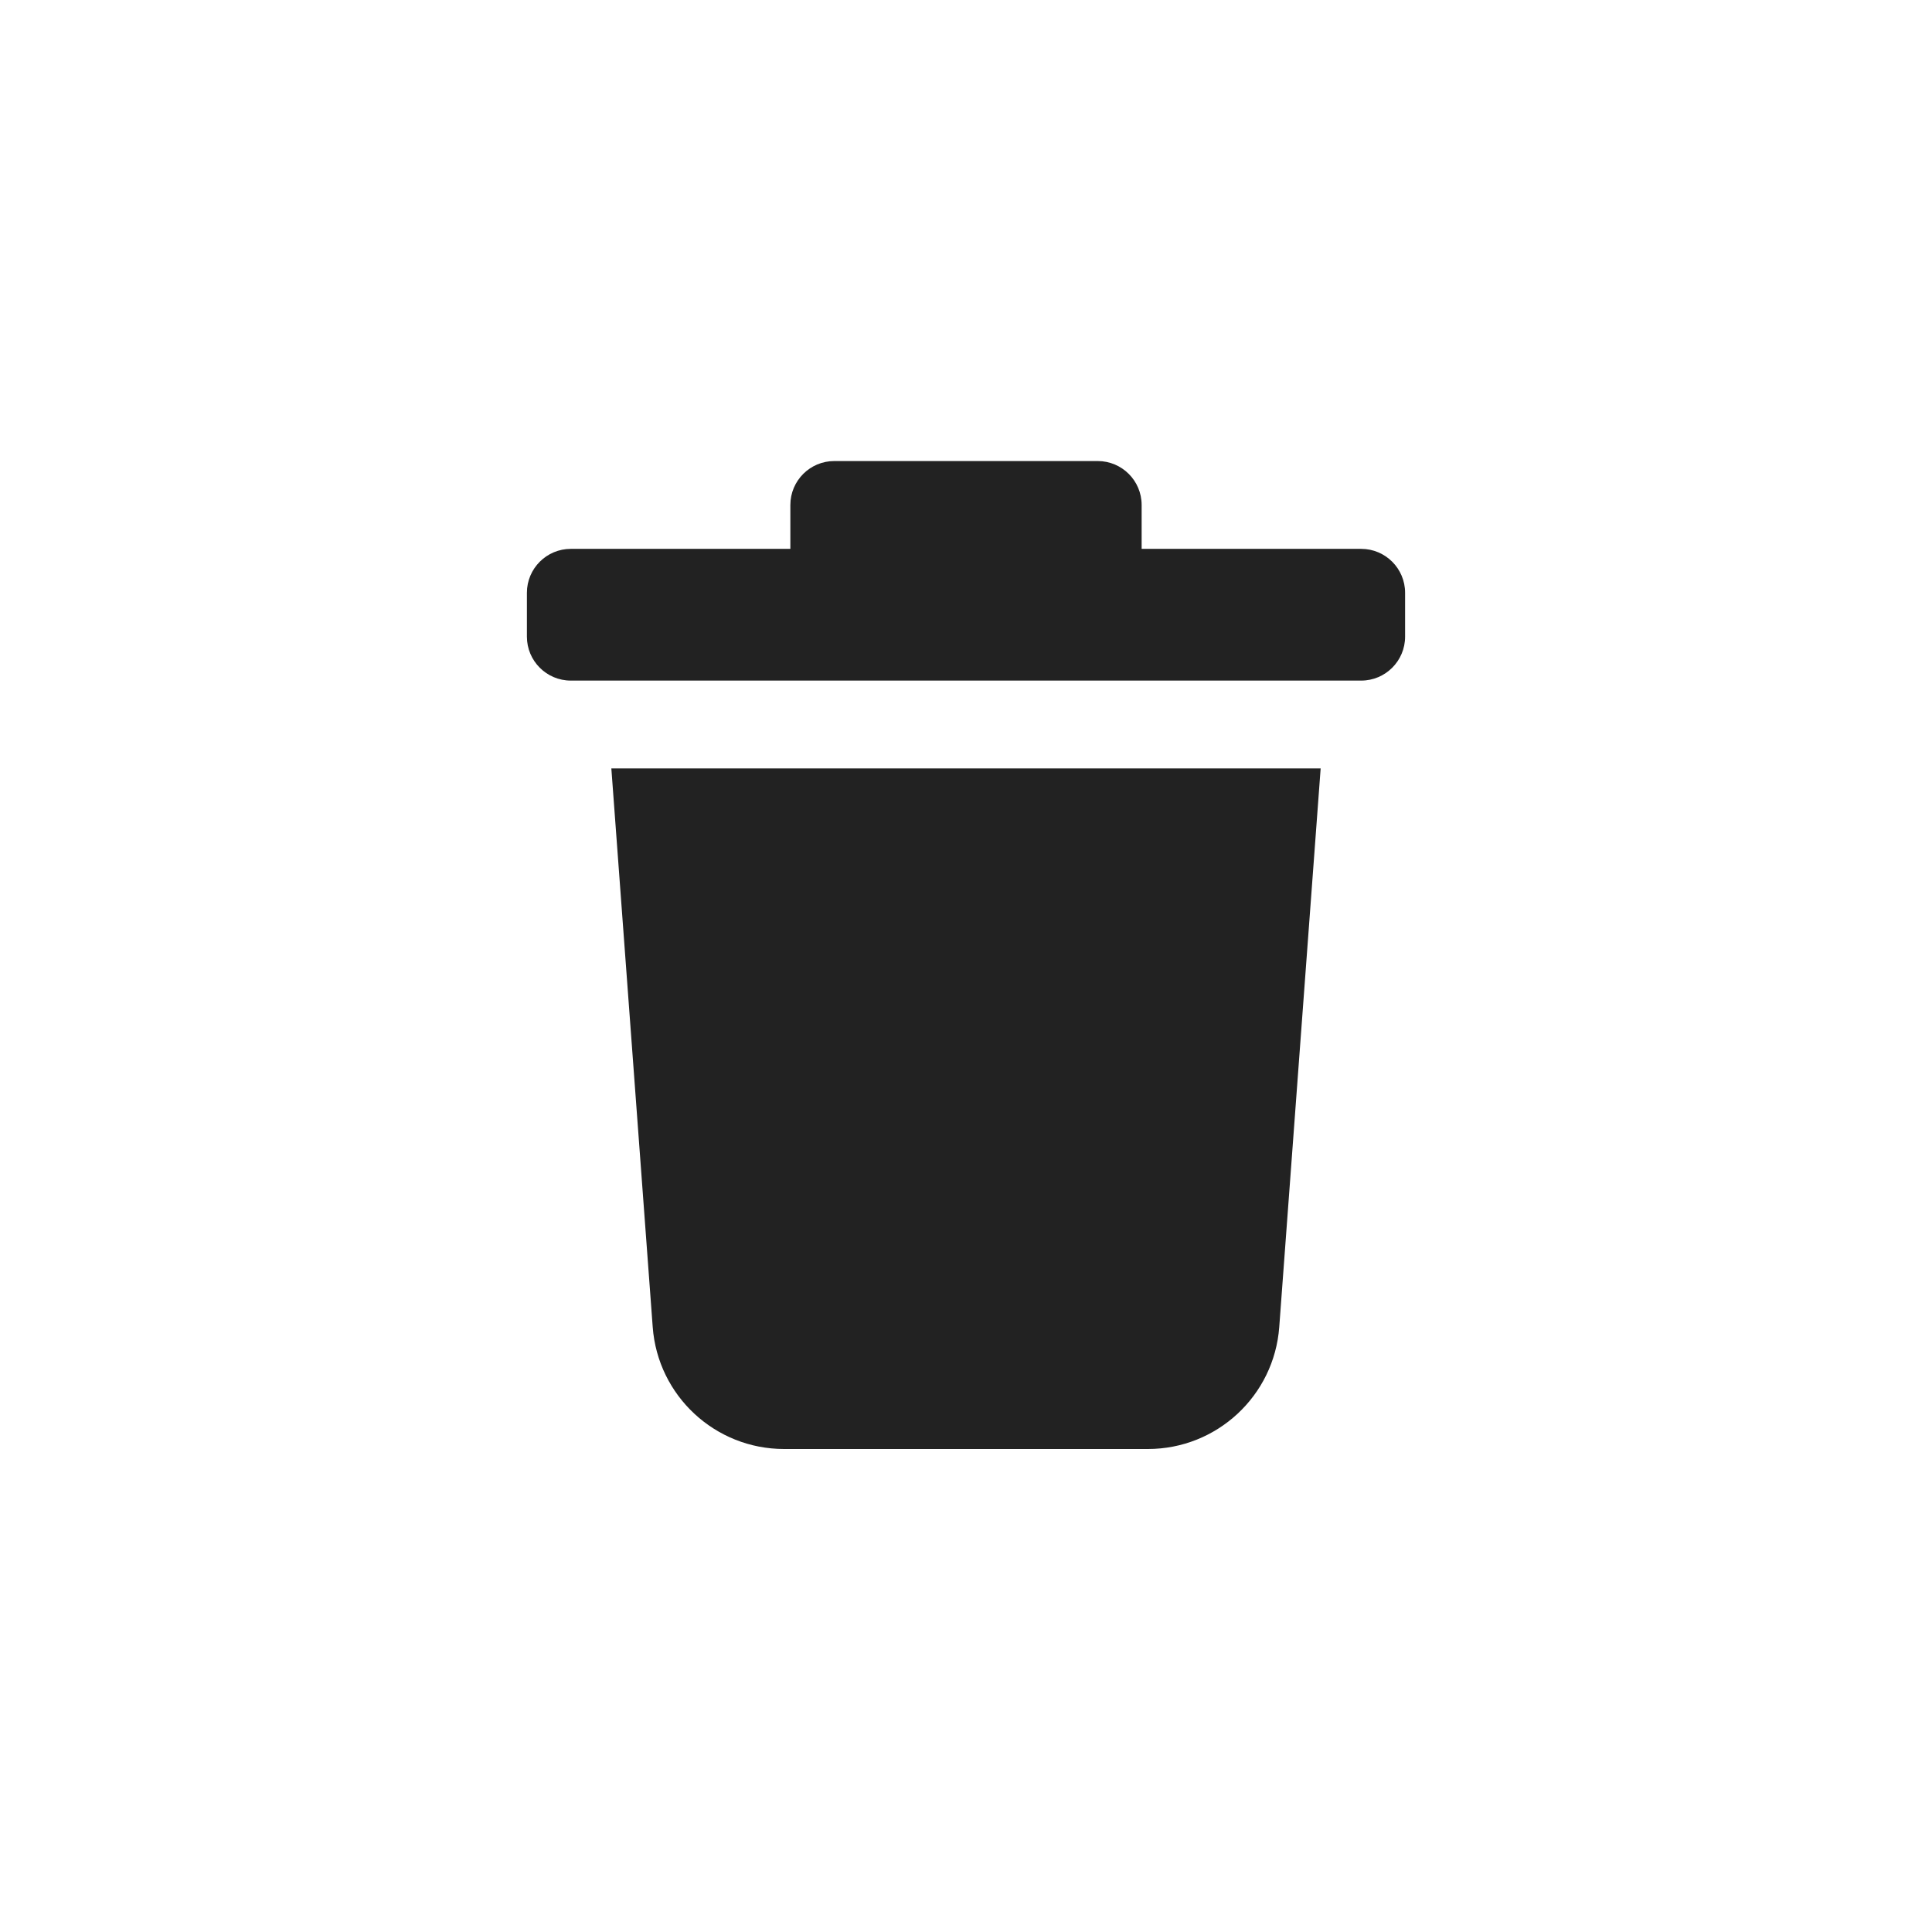
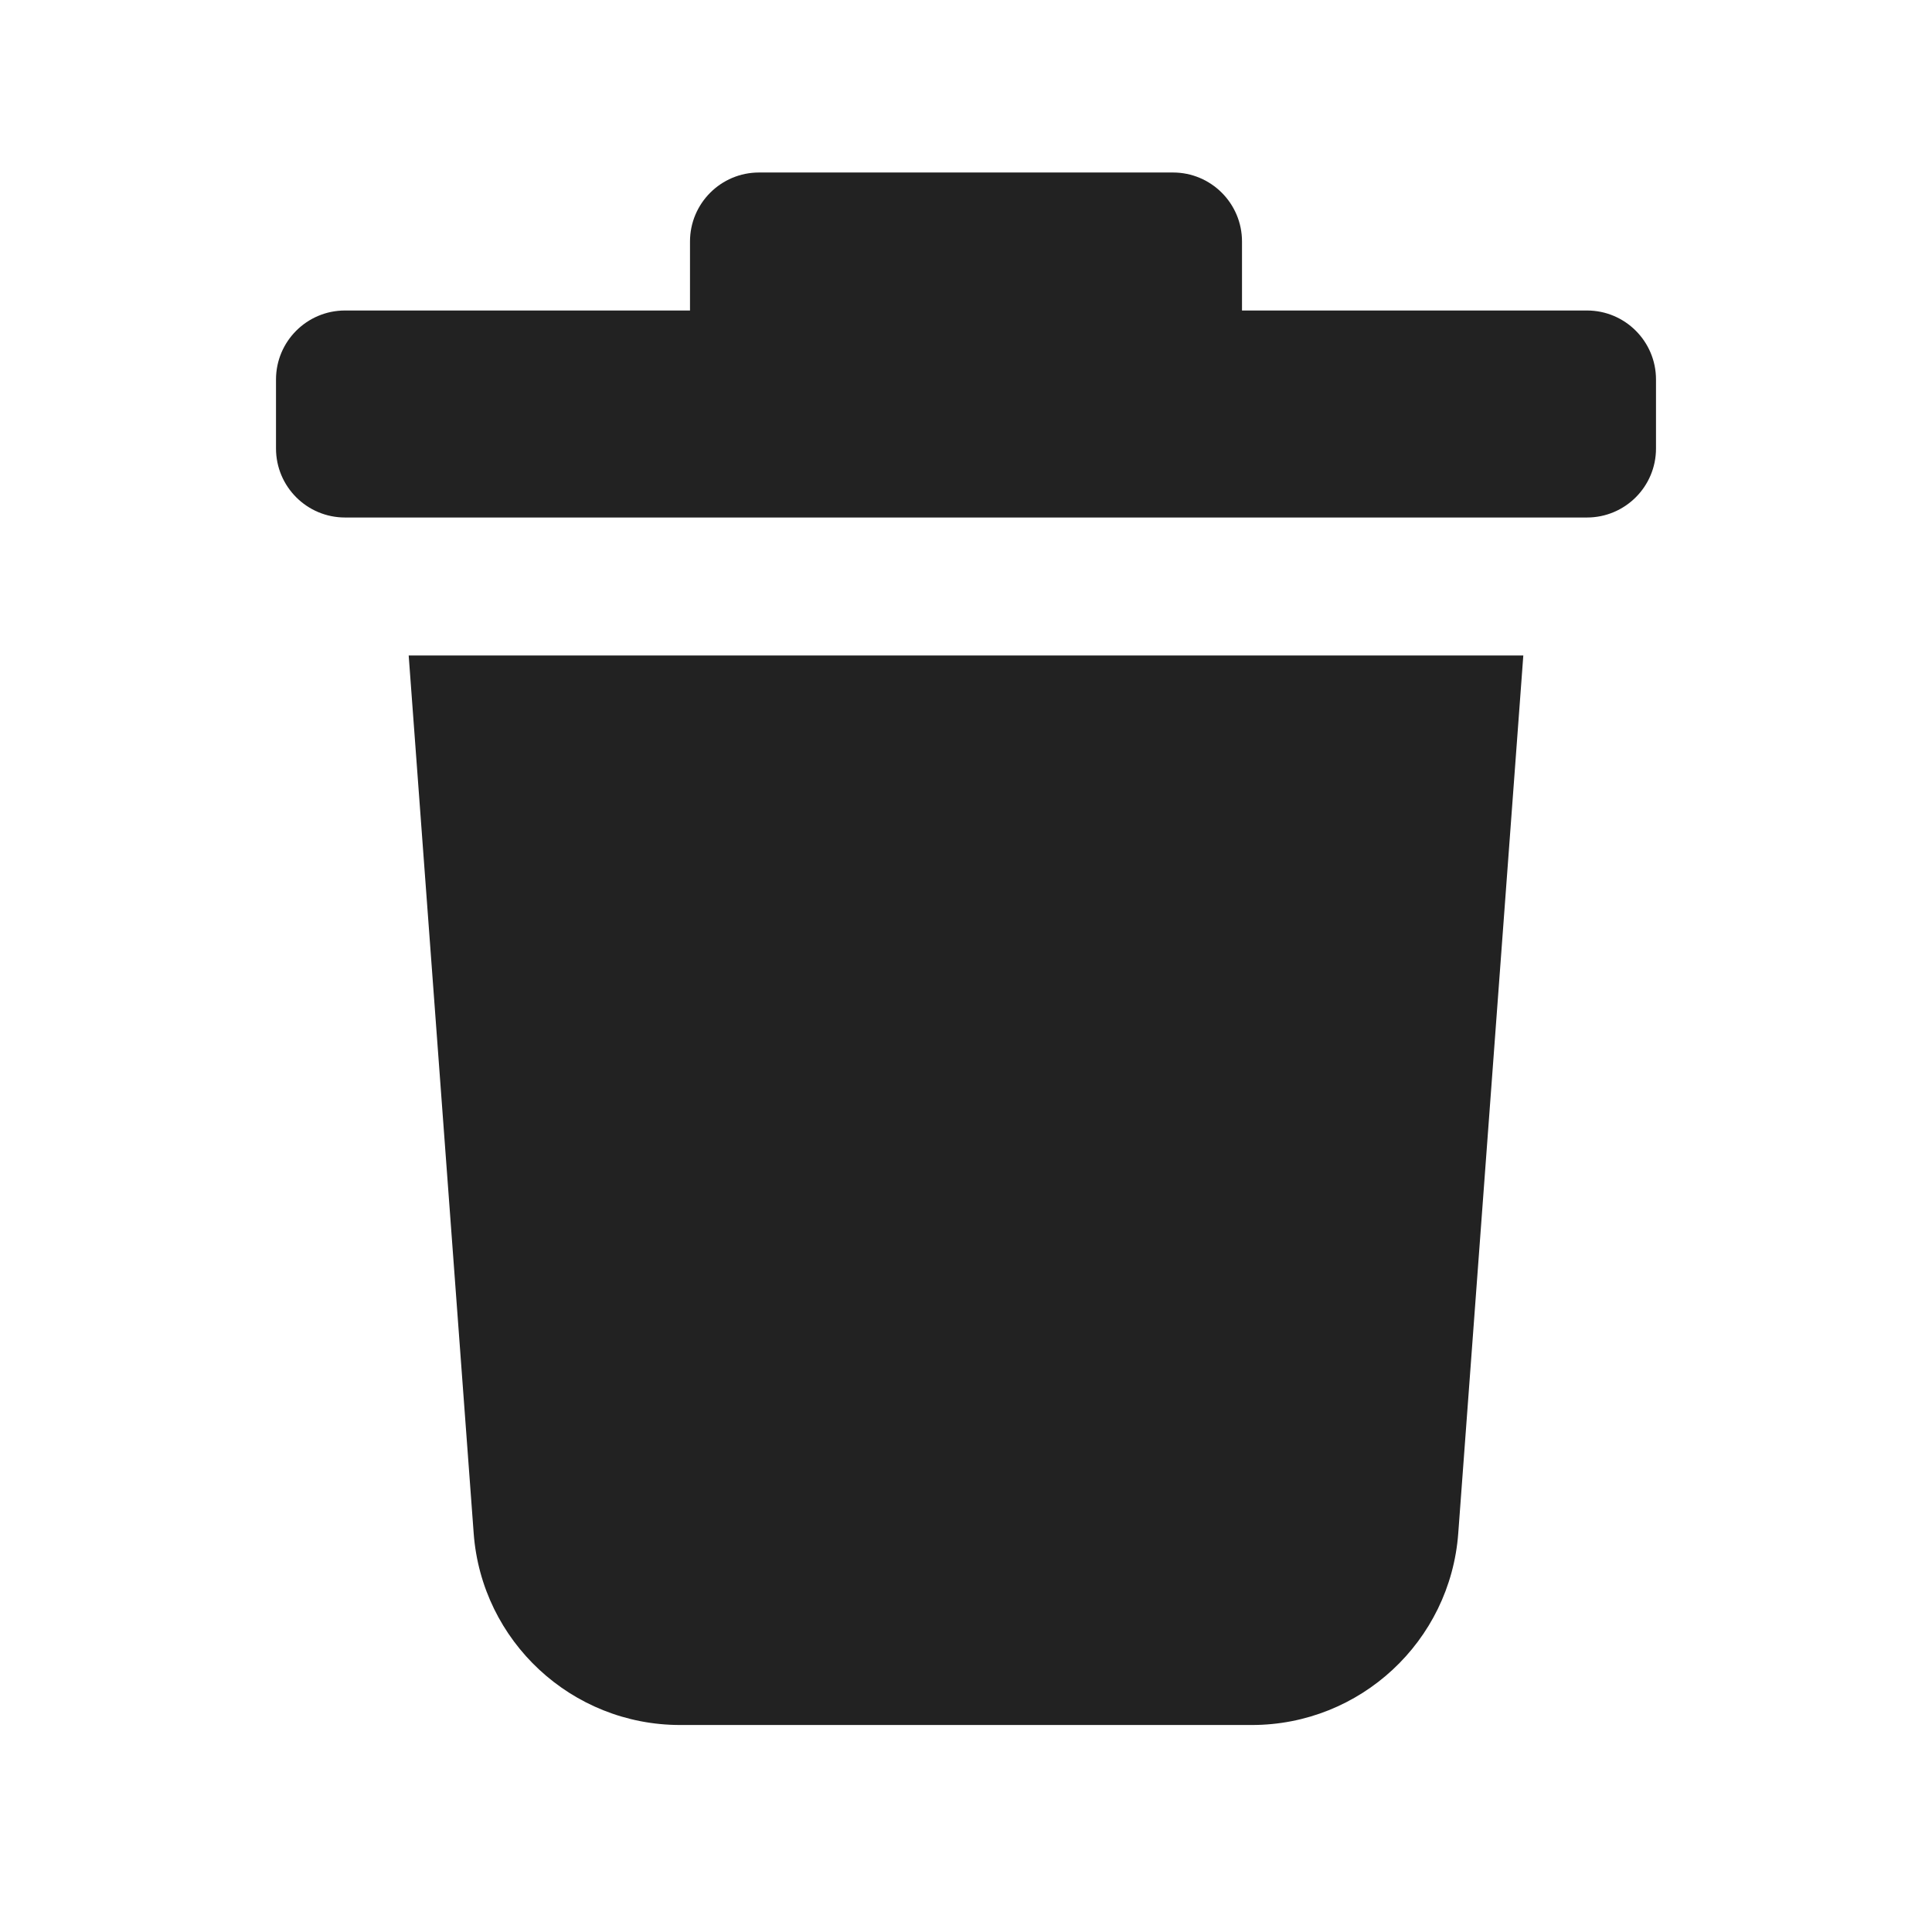
- <svg xmlns="http://www.w3.org/2000/svg" width="1em" height="1em" viewBox="-10 -10 44 44" fill="none">
+ <svg xmlns="http://www.w3.org/2000/svg" width="1em" height="1em" viewBox="-2 -2 28 28" fill="none">
  <path d="M8 1.5V2.5H3C2.448 2.5 2 2.948 2 3.5V4.5C2 5.052 2.448 5.5 3 5.5H21C21.552 5.5 22 5.052 22 4.5V3.5C22 2.948 21.552 2.5 21 2.5H16V1.5C16 0.948 15.552 0.5 15 0.5H9C8.448 0.5 8 0.948 8 1.5Z" fill="#222222" />
  <path d="M3.923 7.5H20.077L19.134 20.222C19.018 21.788 17.713 23 16.143 23H7.857C6.286 23 4.981 21.788 4.865 20.222L3.923 7.5Z" fill="#222222" />
</svg>
